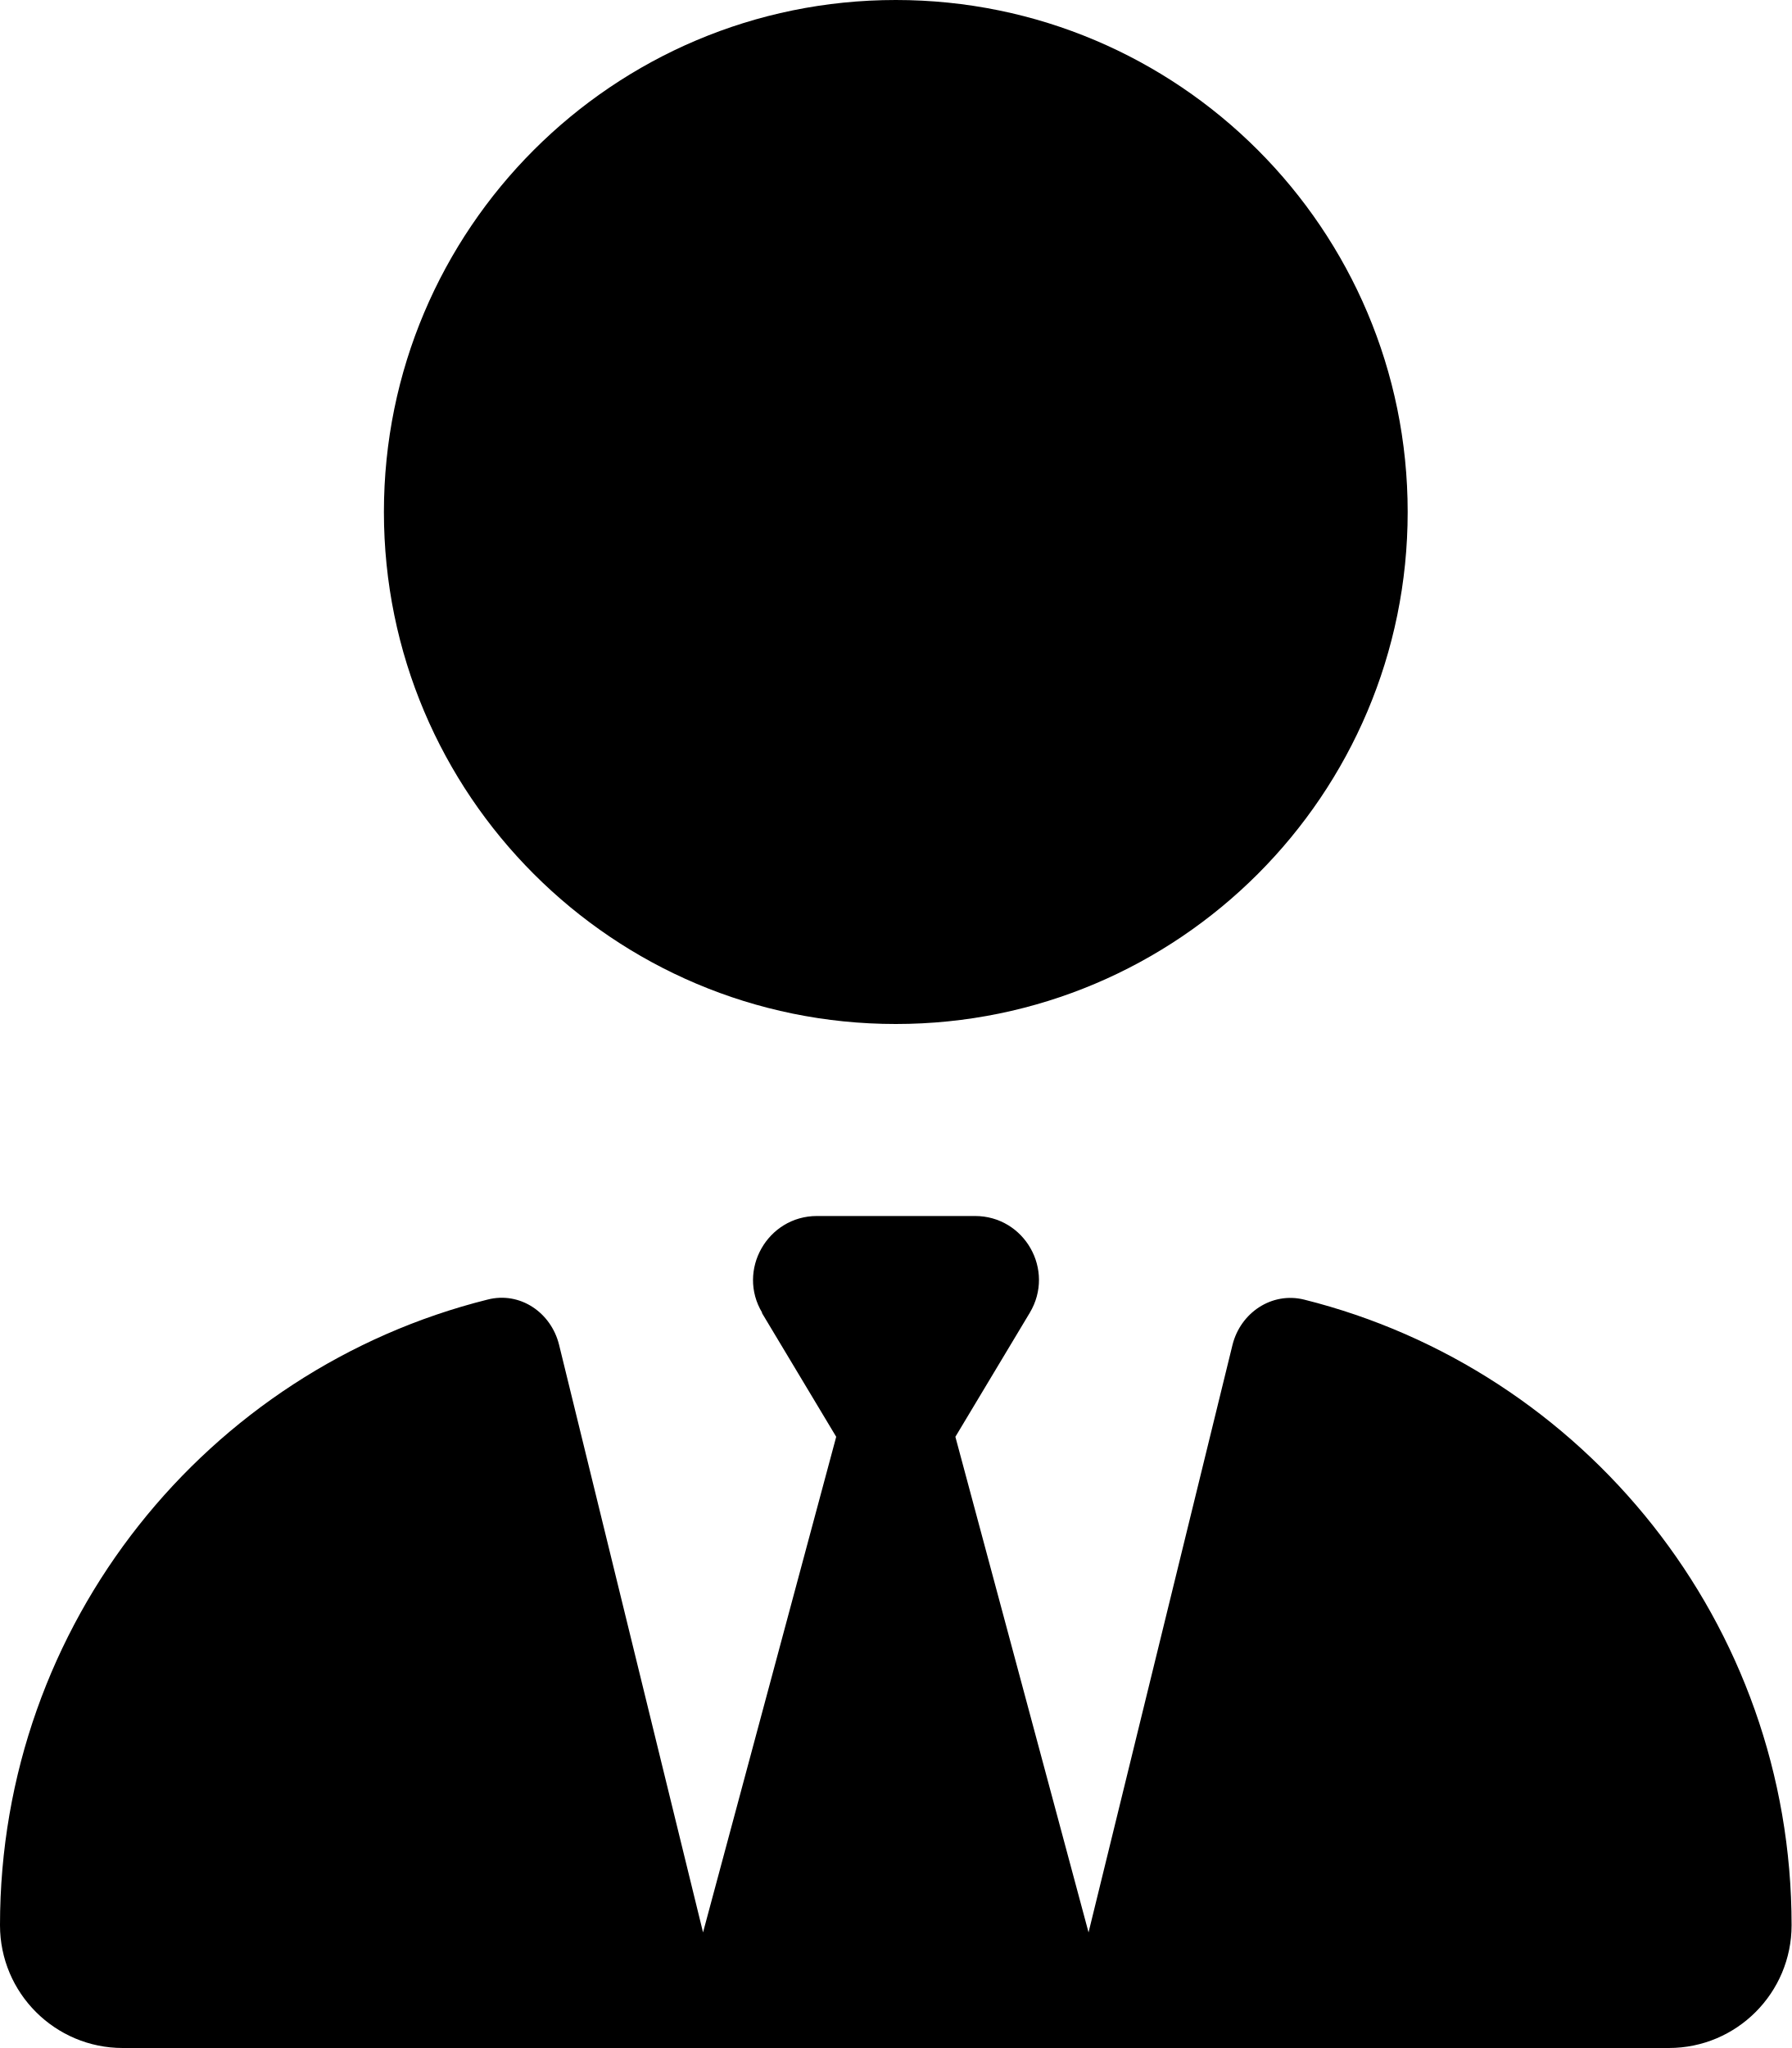
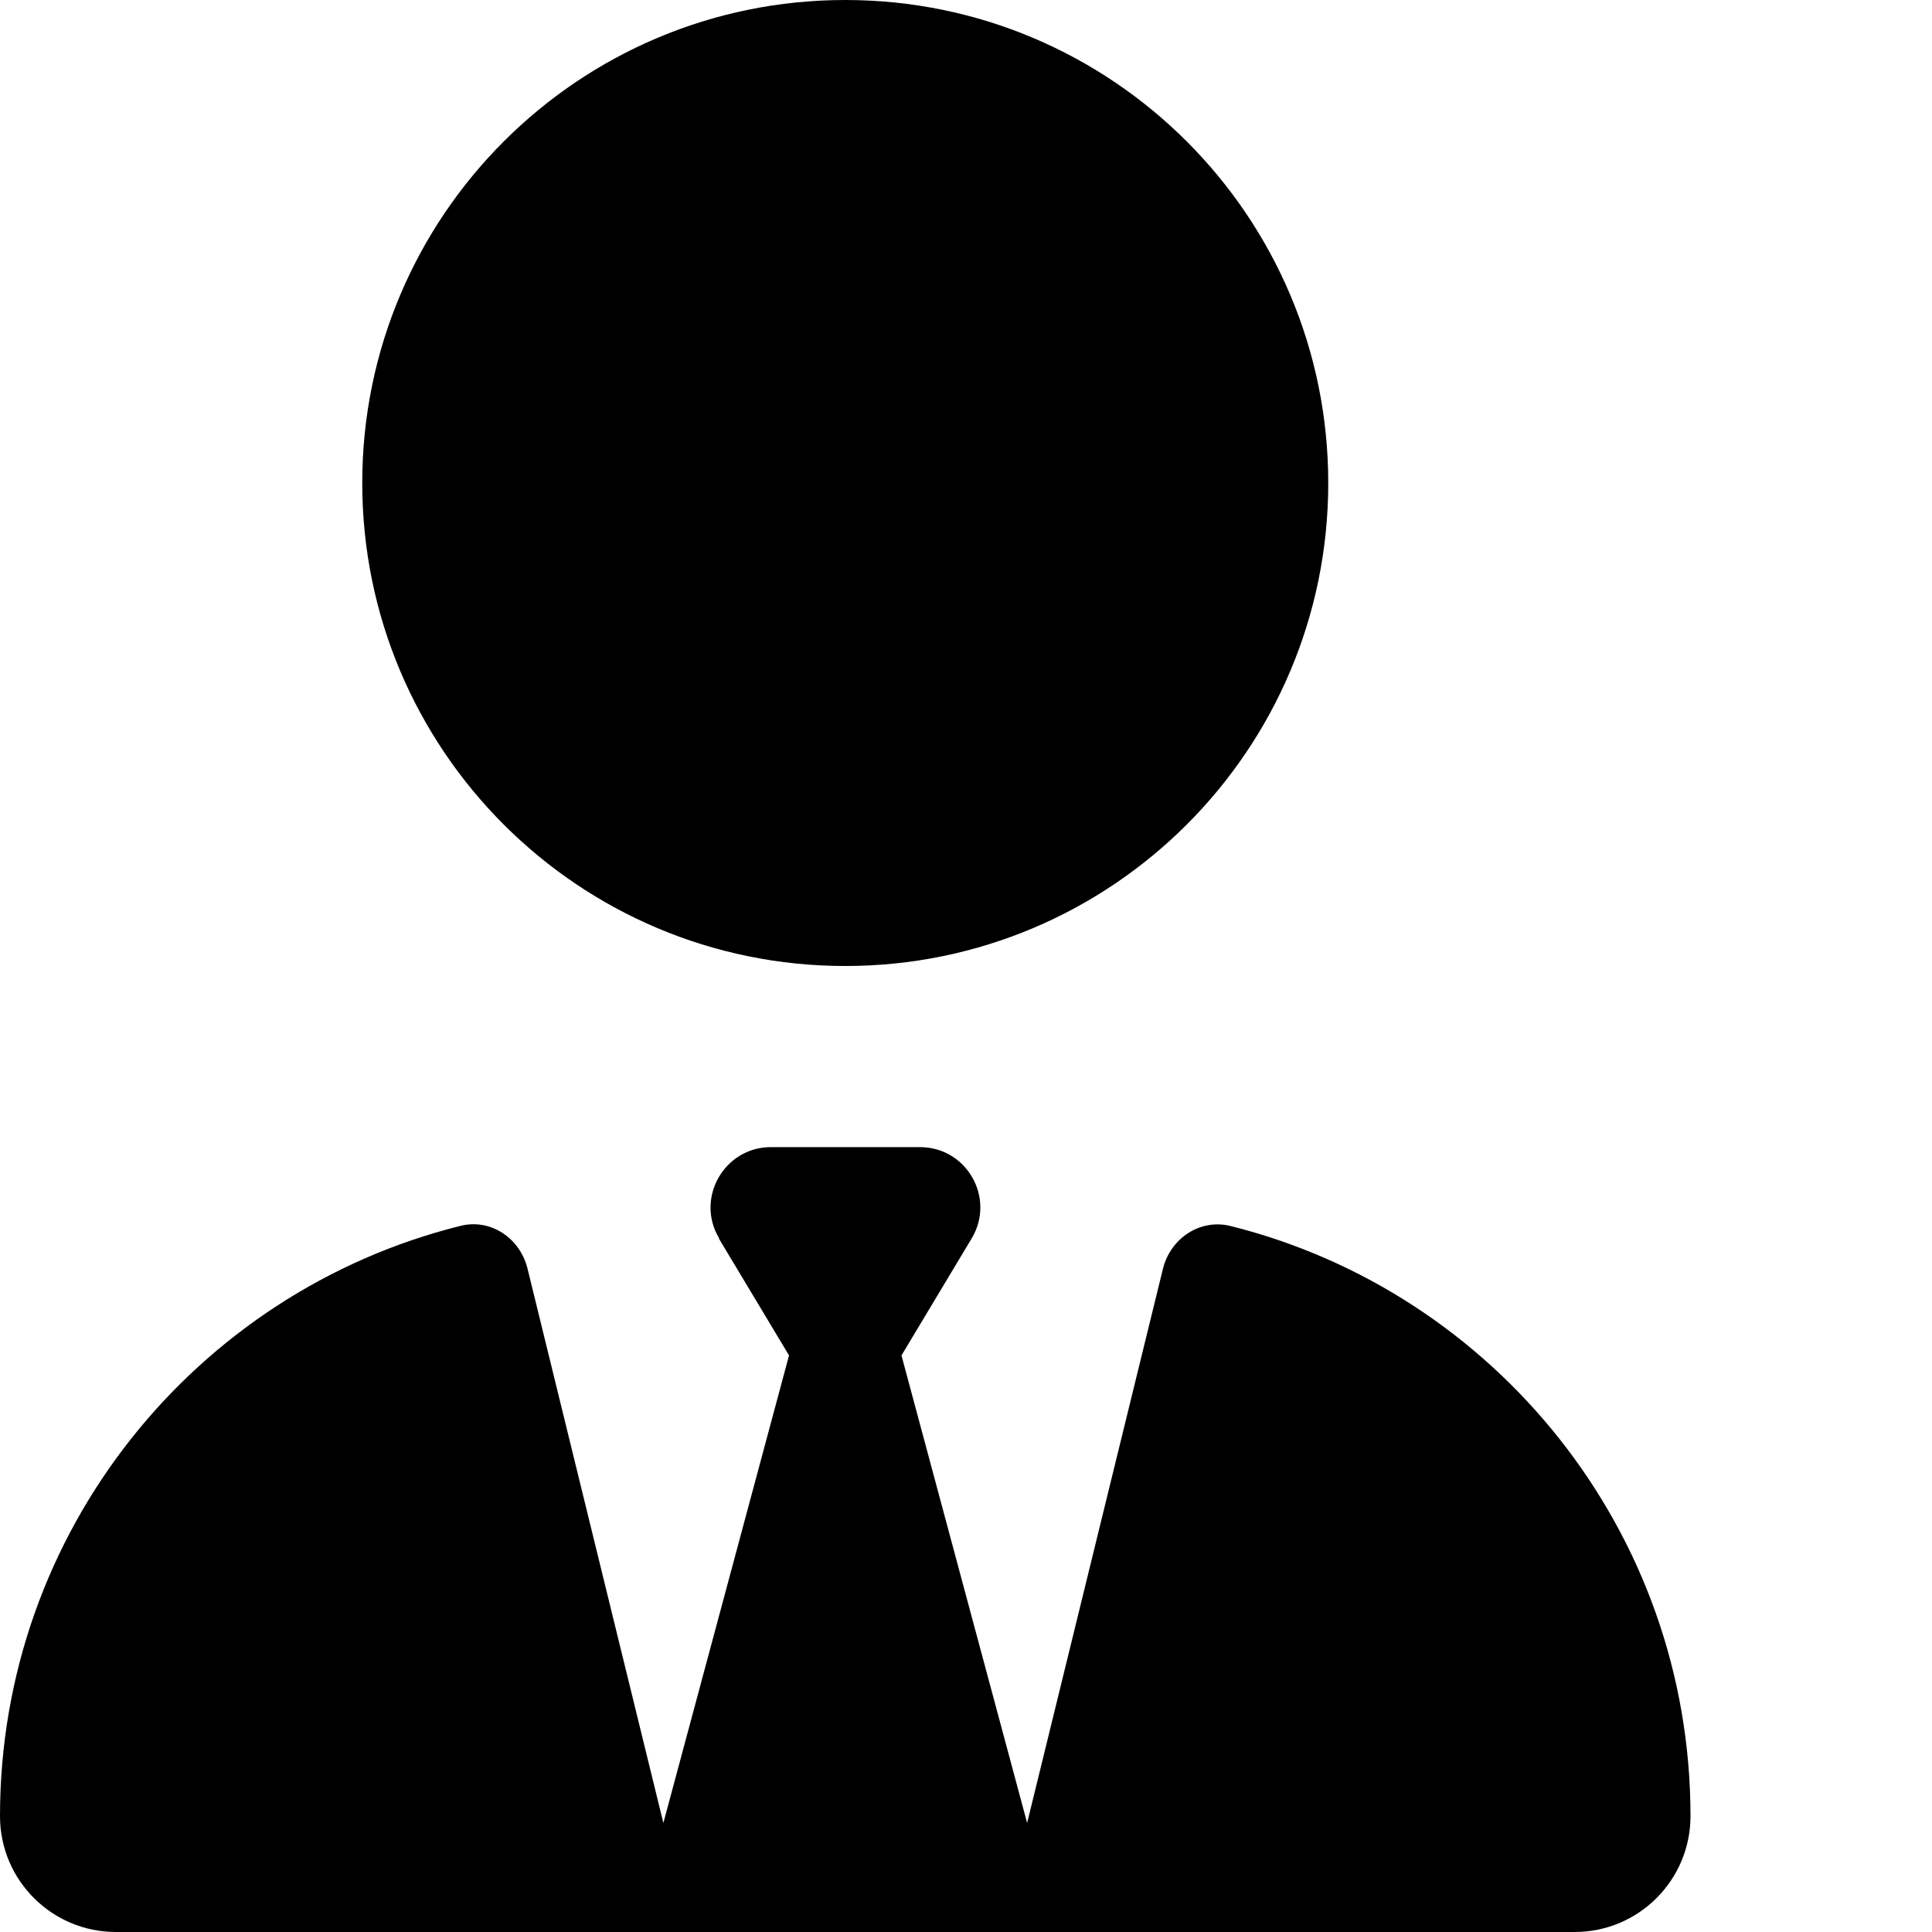
- <svg xmlns="http://www.w3.org/2000/svg" viewBox="0 0 448 512">
-   <path d="M96 128a128 128 0 1 0 256 0A128 128 0 1 0 96 128zm94.5 200.2l18.6 31L175.8 483.1l-36-146.9c-2-8.1-9.8-13.4-17.9-11.3C51.9 342.4 0 405.8 0 481.3c0 17 13.8 30.7 30.7 30.7l131.7 0c0 0 0 0 .1 0l5.5 0 112 0 5.5 0c0 0 0 0 .1 0l131.7 0c17 0 30.7-13.8 30.7-30.7c0-75.5-51.9-138.9-121.9-156.4c-8.1-2-15.9 3.3-17.9 11.3l-36 146.9L238.9 359.2l18.6-31c6.4-10.7-1.3-24.2-13.7-24.2L224 304l-19.7 0c-12.4 0-20.1 13.6-13.7 24.2z" />
+ <svg xmlns="http://www.w3.org/2000/svg" width="20px" height="20px" fill="black" viewBox="0 0 512 512">
+   <path d="M96 128a128 128 0 1 0 256 0A128 128 0 1 0 96 128zm94.5 200.2l18.6 31L175.8 483.1l-36-146.9c-2-8.1-9.8-13.4-17.9-11.3C51.9 342.4 0 405.8 0 481.3c0 17 13.8 30.7 30.7 30.7l131.7 0c0 0 0 0 .1 0l5.5 0 112 0 5.5 0c0 0 0 0 .1 0l131.7 0c17 0 30.7-13.8 30.7-30.7c0-75.5-51.9-138.9-121.9-156.4c-8.1-2-15.9 3.3-17.9 11.3l-36 146.9L238.9 359.2l18.6-31c6.4-10.7-1.3-24.2-13.7-24.2L224 304l-19.7 0c-12.4 0-20.1 13.6-13.7 24.2z" fill="currentColor" />
</svg>
